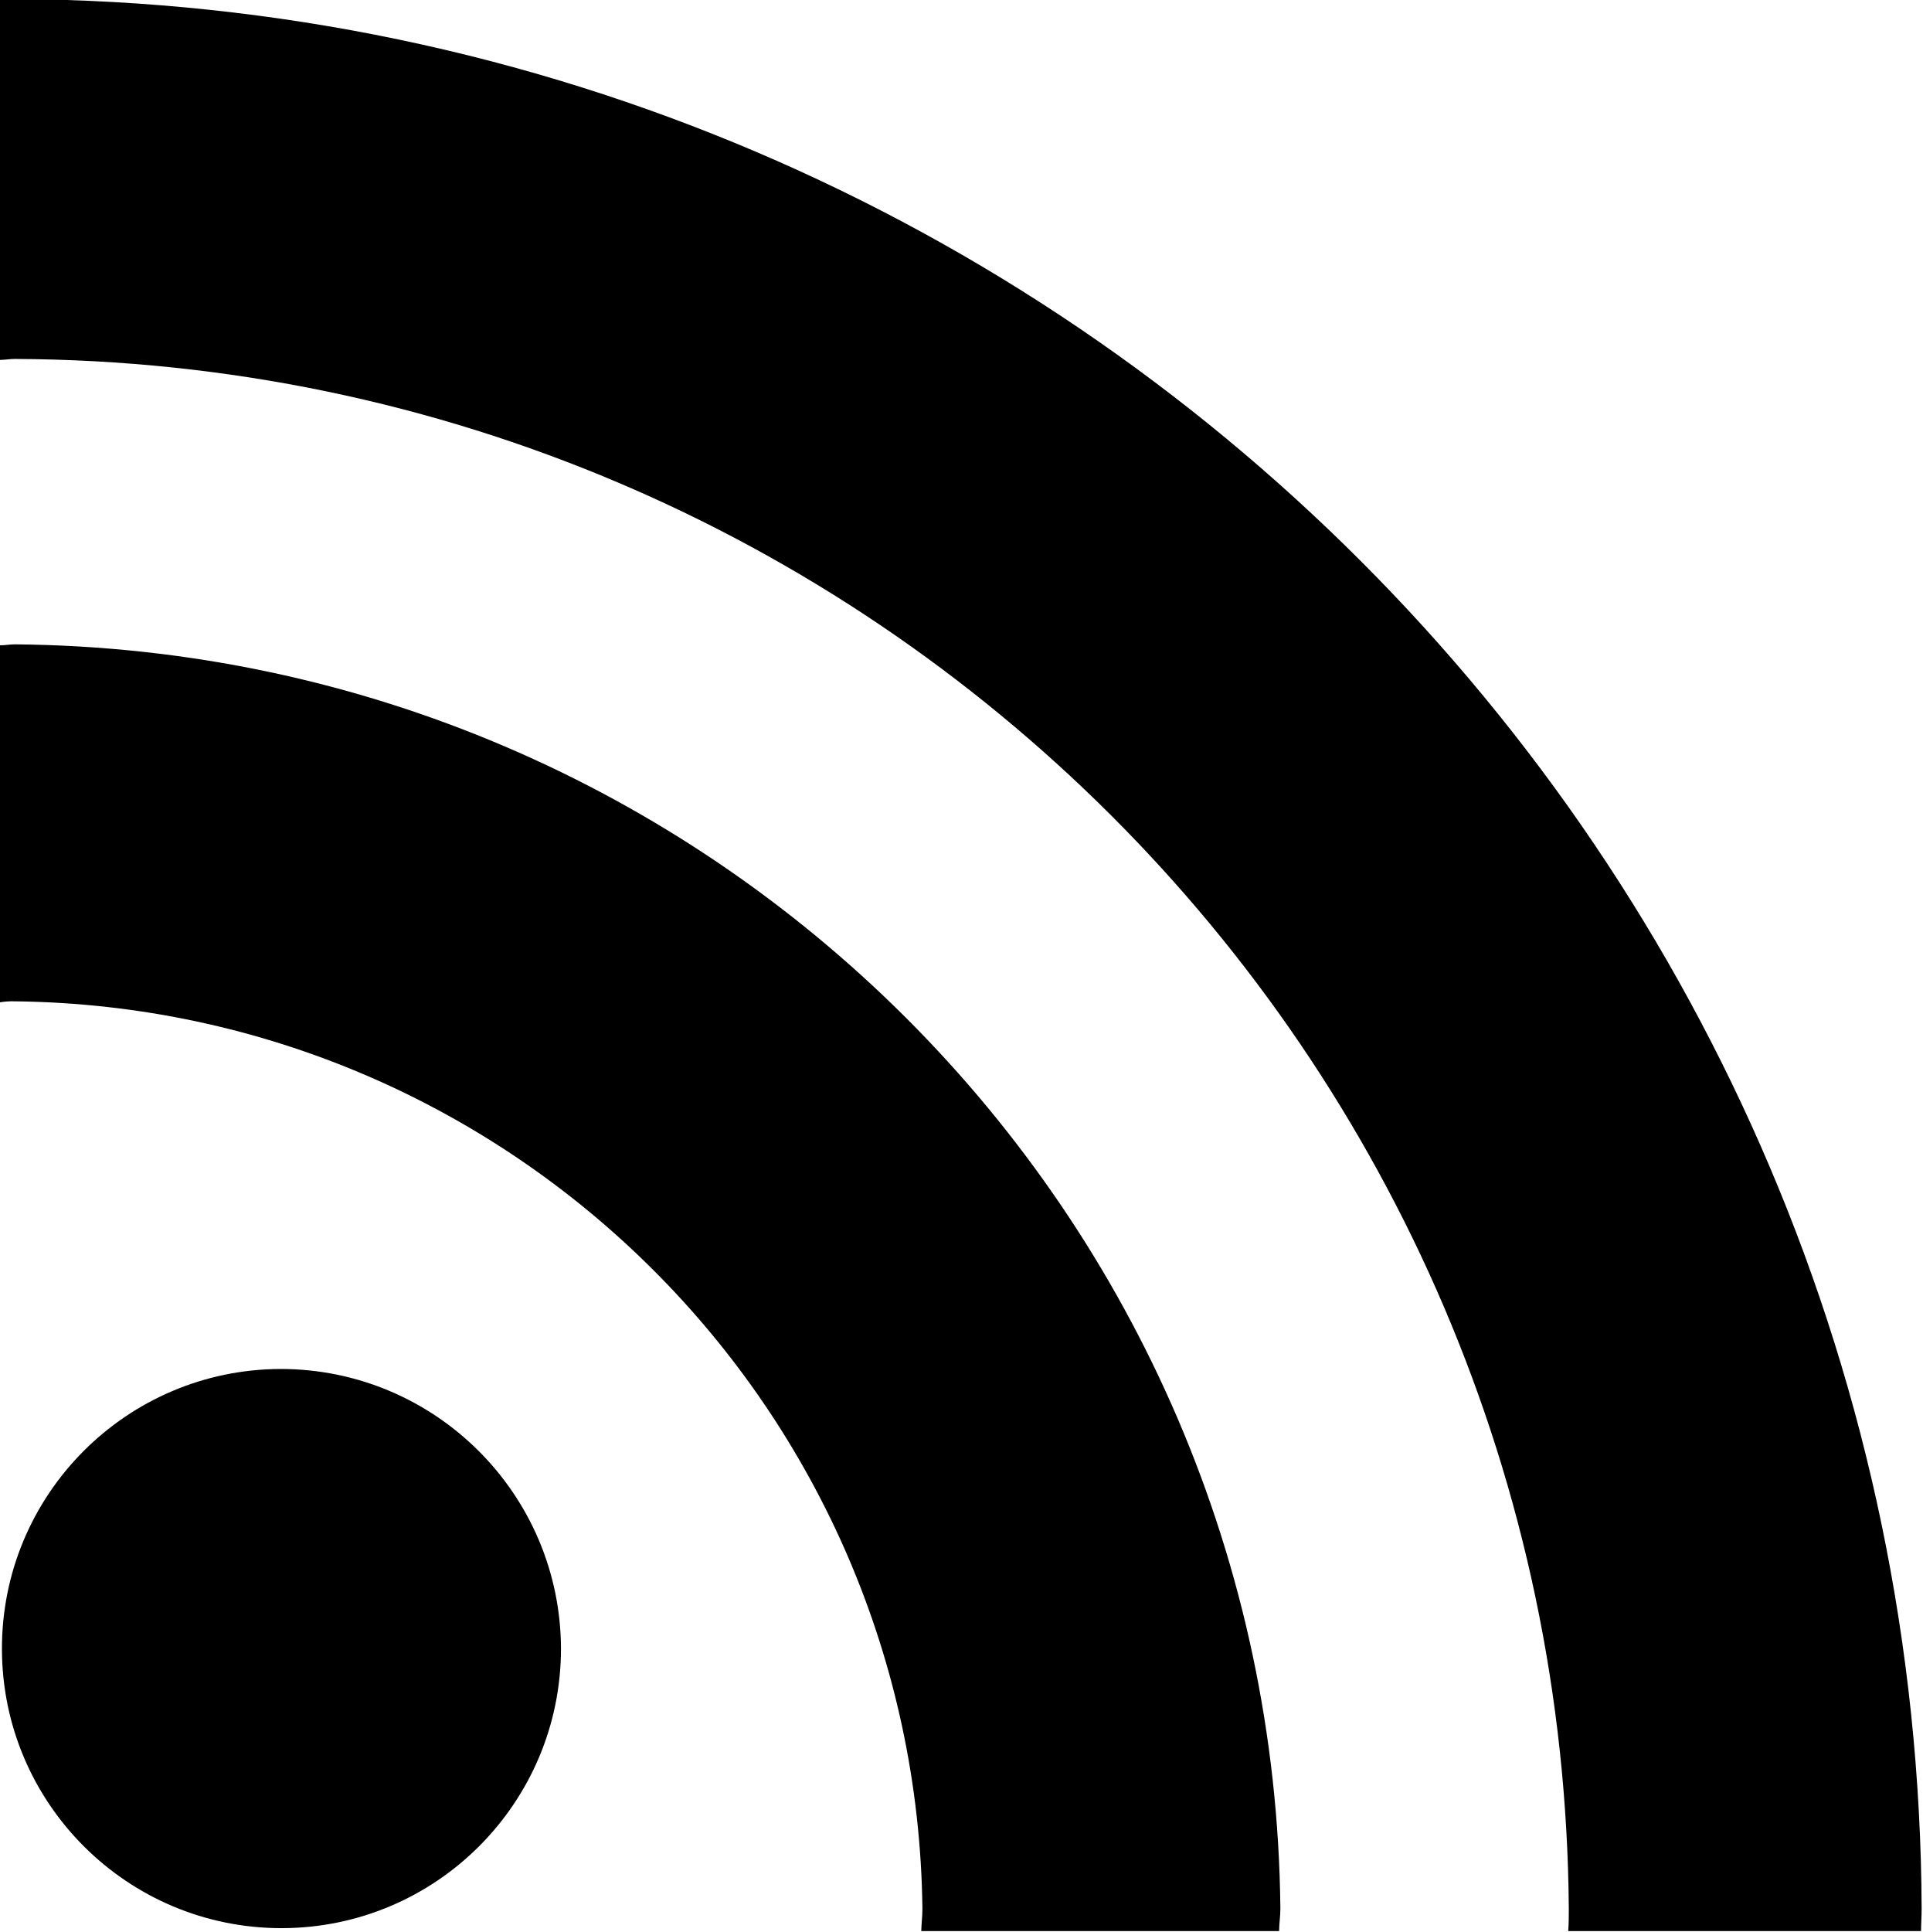
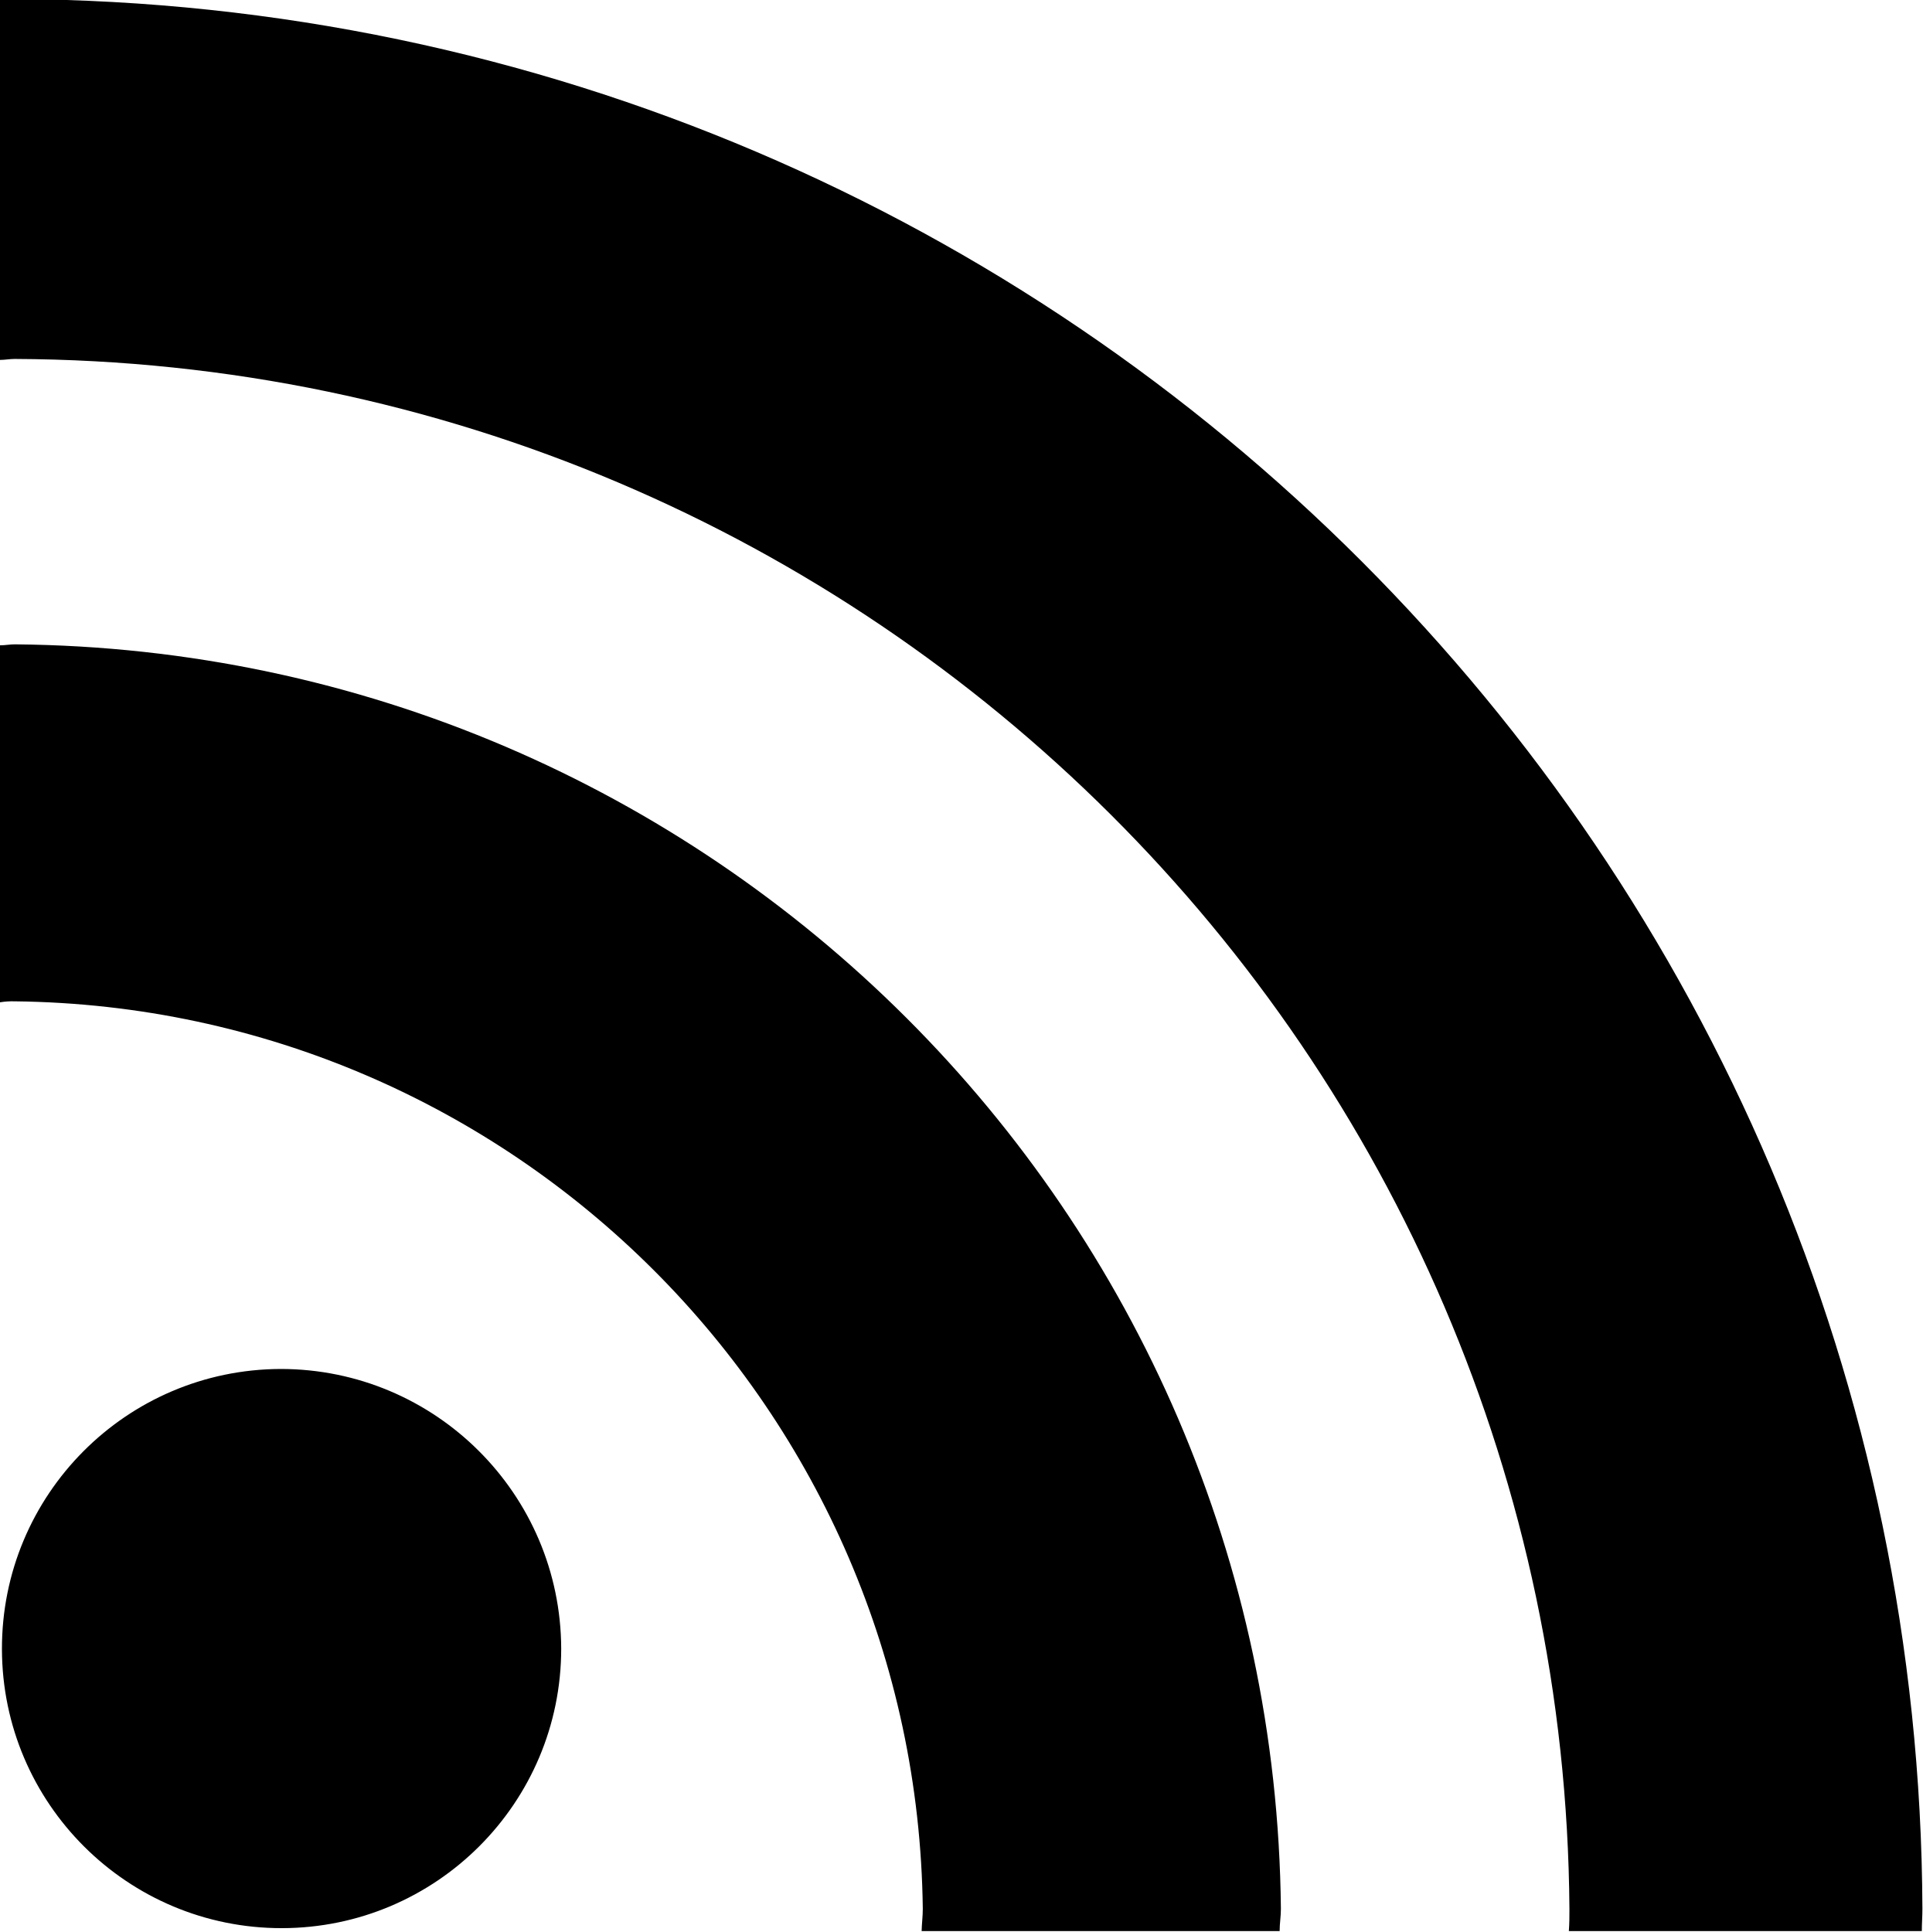
- <svg xmlns="http://www.w3.org/2000/svg" width="19.875" height="19.97" viewBox="0 0 19.875 19.97">
+ <svg xmlns="http://www.w3.org/2000/svg" width="19.874" height="19.97" viewBox="0 0 19.874 19.97">
  <defs>
    <style>
      .cls-1 {
        fill-rule: evenodd;
      }
    </style>
  </defs>
  <path id="rss" class="cls-1" d="M453.338,5455.18a2.89,2.89,0,1,0,2.9,2.89A2.9,2.9,0,0,0,453.338,5455.18Zm-2.747-7.49c-0.05,0-.1.01-0.153,0.01v3.69a0.792,0.792,0,0,1,.153-0.01,9.493,9.493,0,0,1,9.384,9.38c0,0.08-.01.15-0.012,0.23h3.7c0-.08.013-0.15,0.013-0.23A13.2,13.2,0,0,0,450.591,5447.69Zm0-6.67c-0.05,0-.1.01-0.153,0.01v3.72c0.051,0,.1-0.01.153-0.01a16.133,16.133,0,0,1,16.067,16.02c0,0.08,0,.15-0.006.23H470.3c0-.08.006-0.15,0.006-0.23A19.816,19.816,0,0,0,450.591,5441.02Z" transform="translate(-450.438 -5441.03)" />
</svg>
